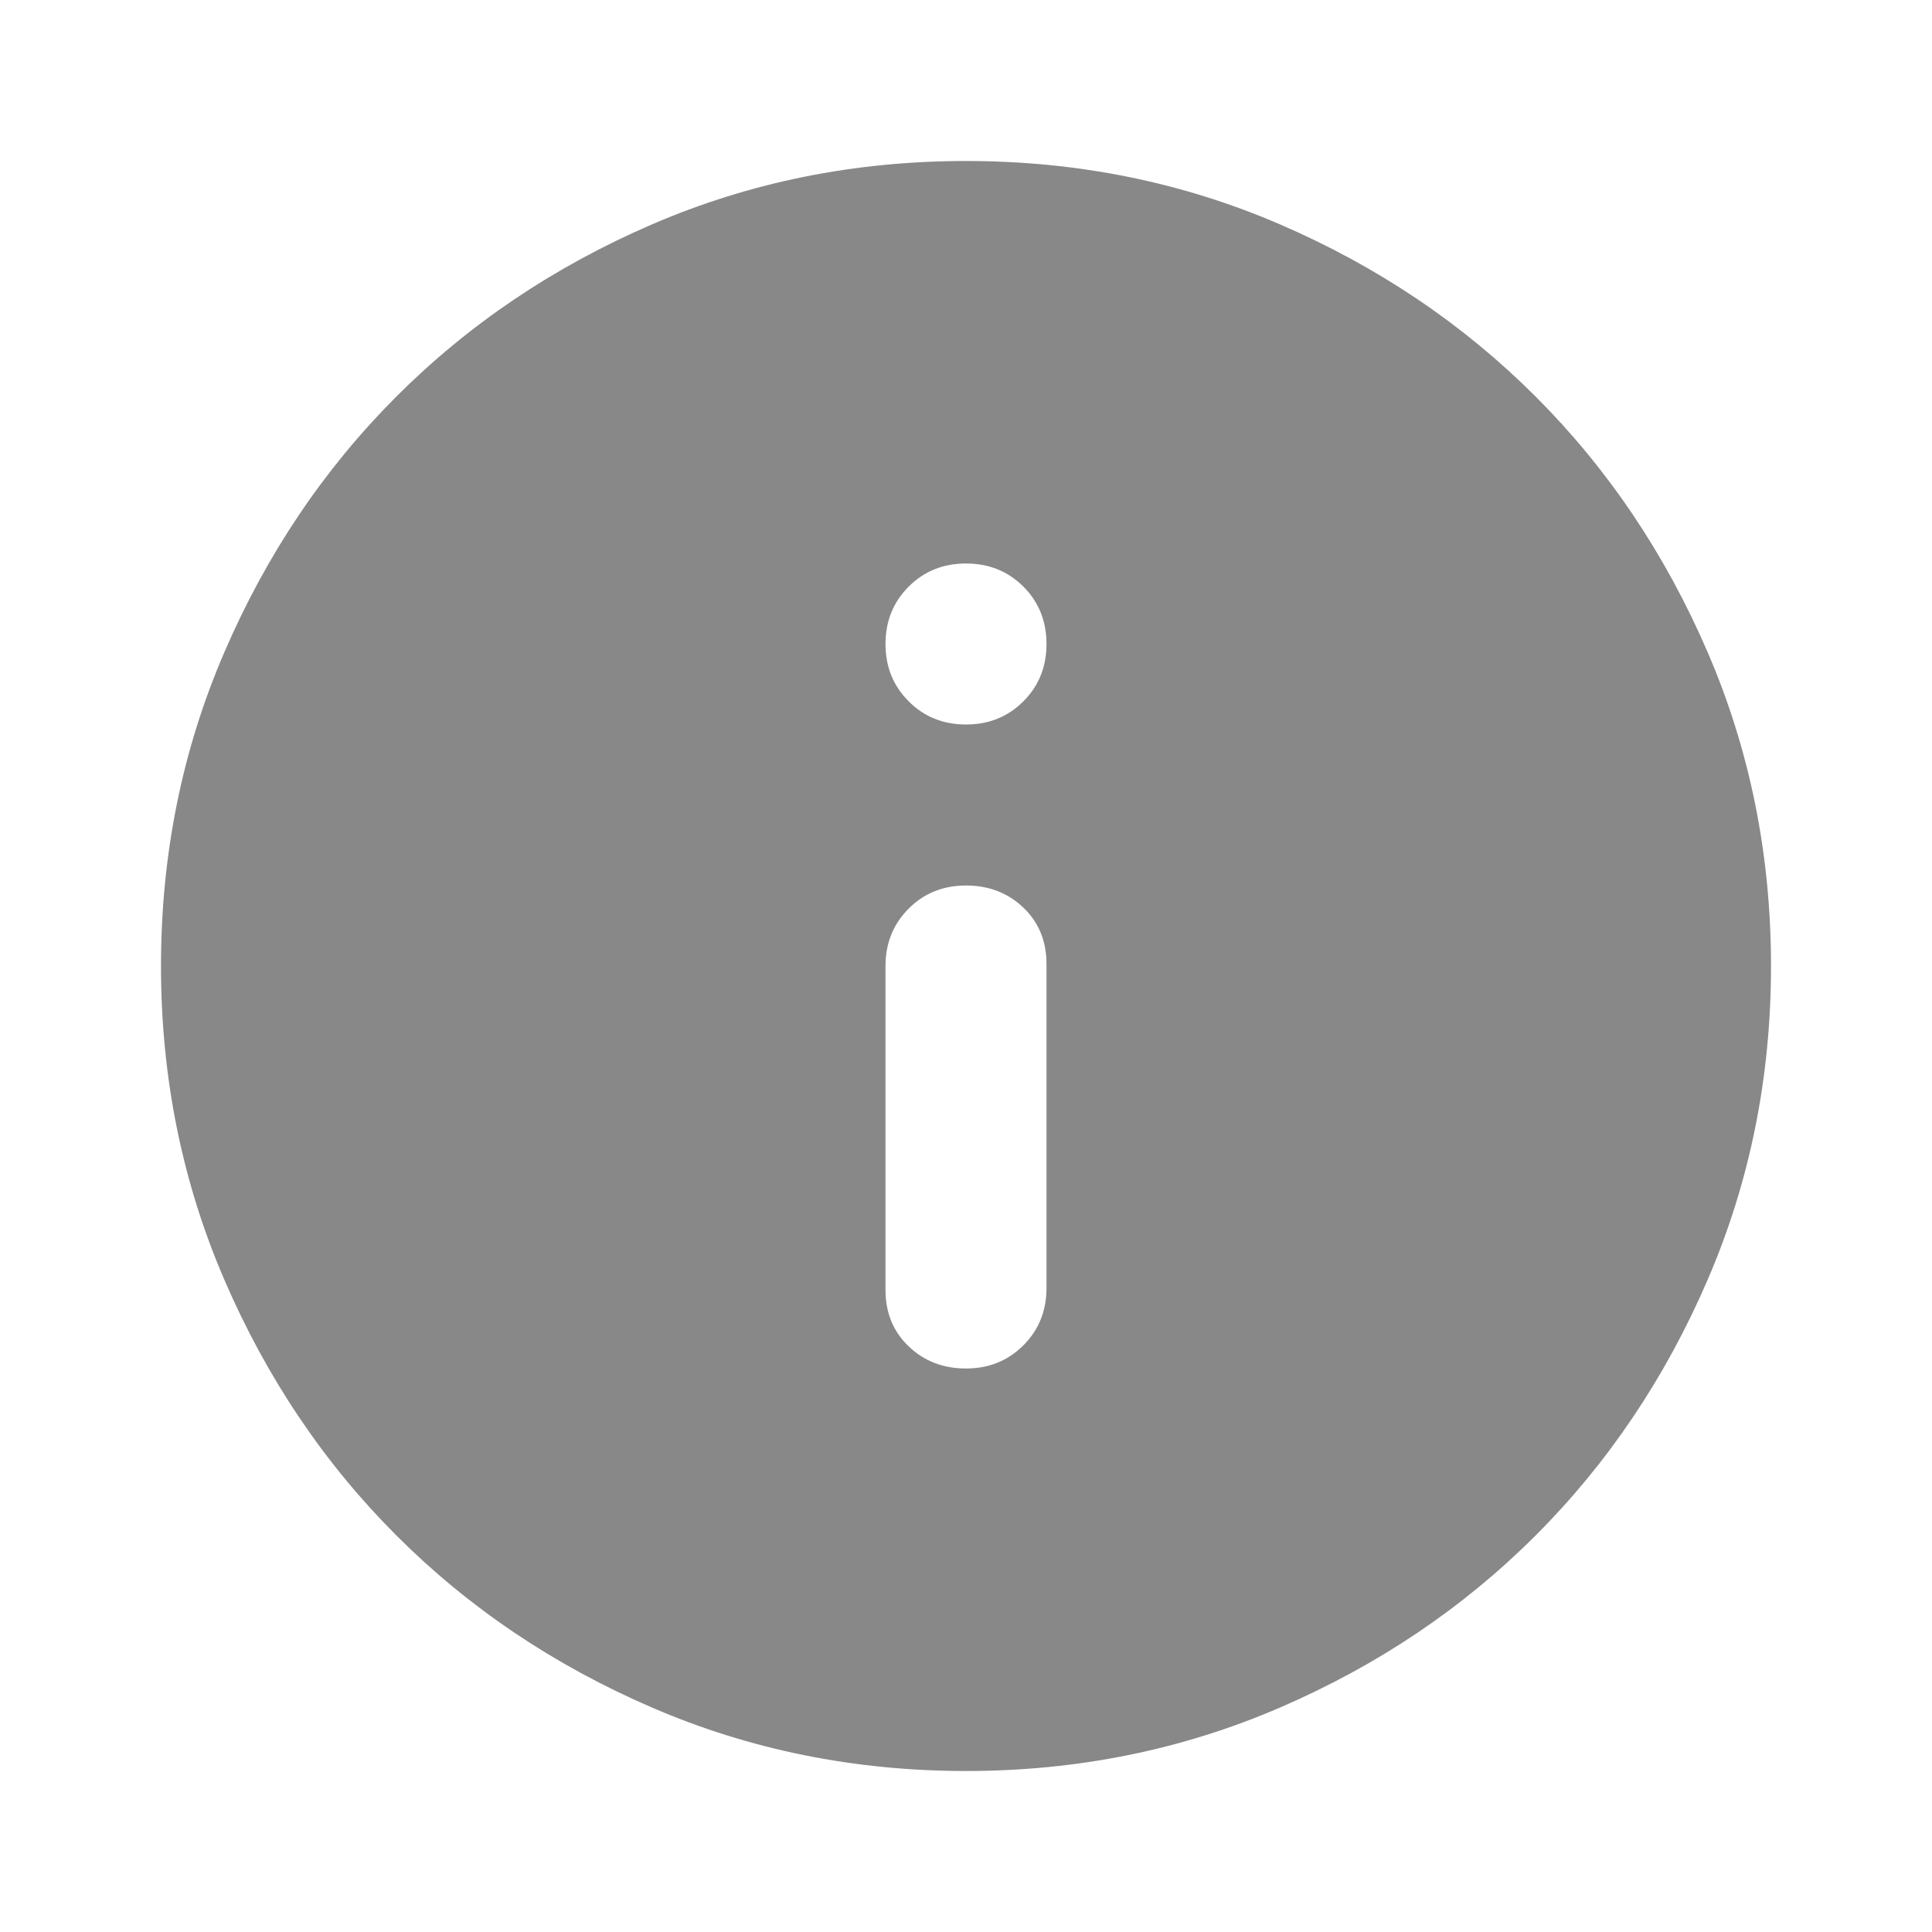
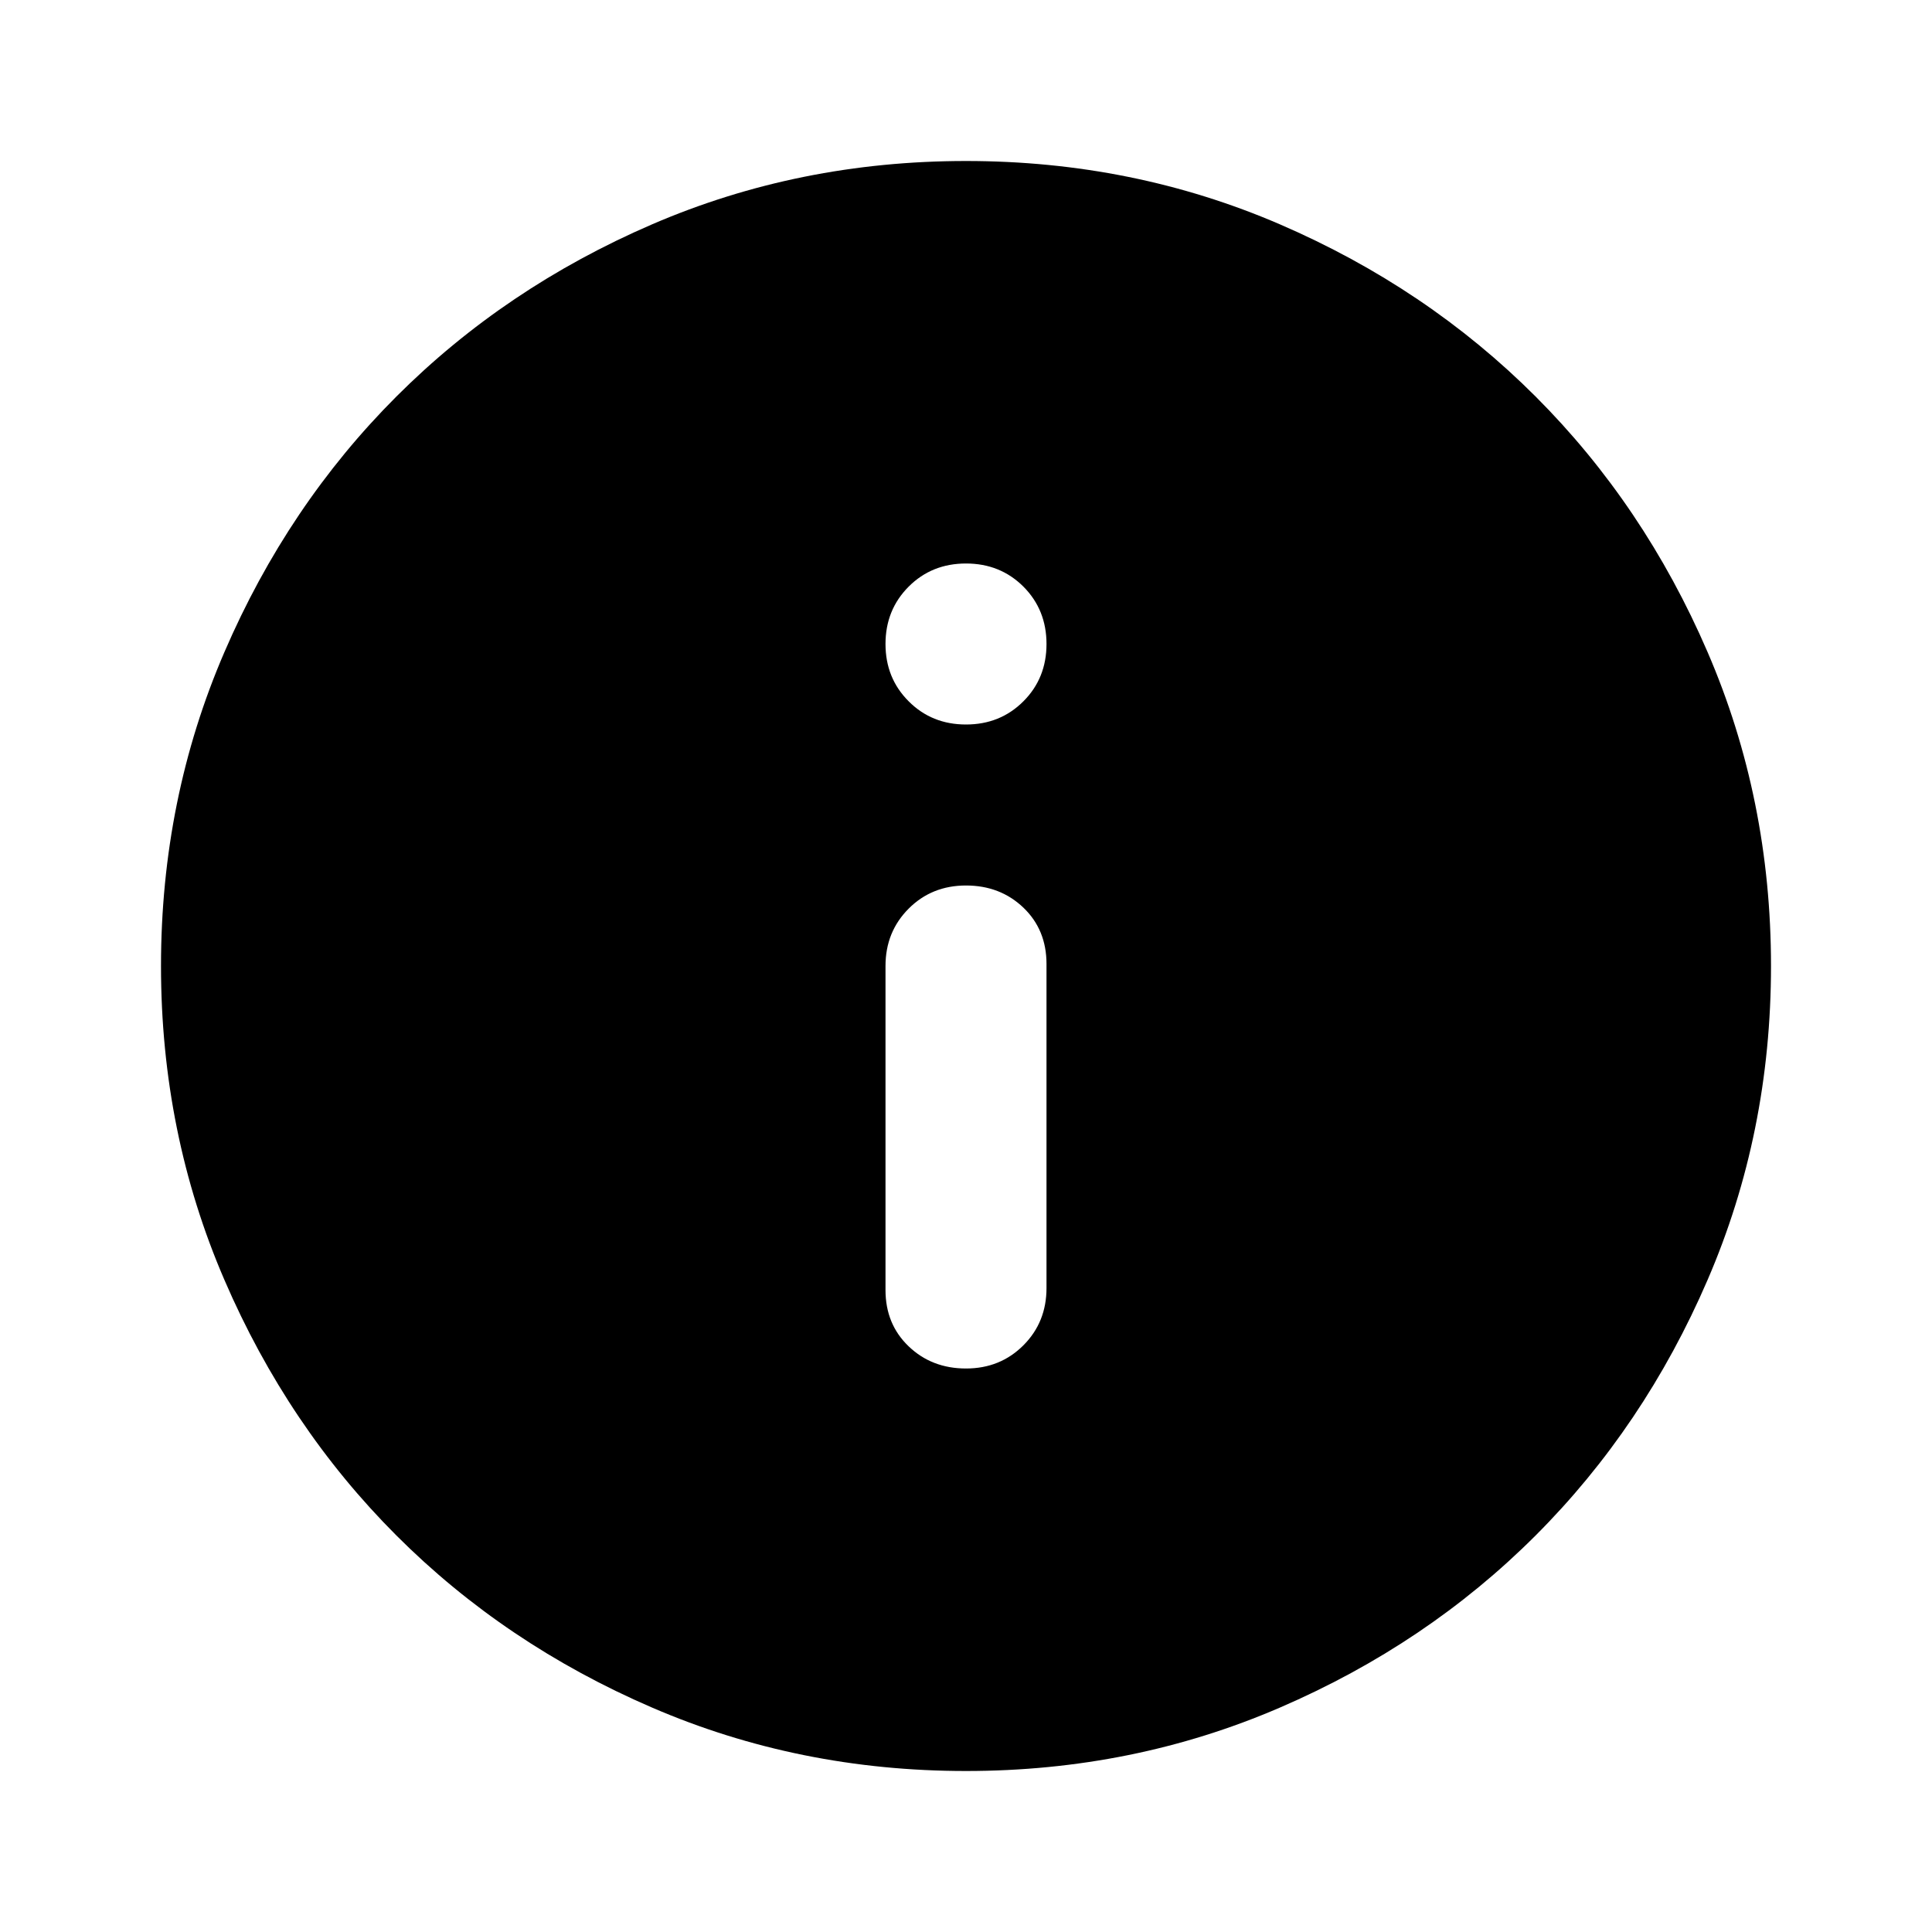
<svg xmlns="http://www.w3.org/2000/svg" width="1em" height="1em" viewBox="0 0 24 24">
-   <path fill="#888888" d="M12 17q.425 0 .713-.288Q13 16.425 13 16v-4.025q0-.425-.287-.7Q12.425 11 12 11t-.712.287Q11 11.575 11 12v4.025q0 .425.288.7q.287.275.712.275Zm0-8q.425 0 .713-.288Q13 8.425 13 8t-.287-.713Q12.425 7 12 7t-.712.287Q11 7.575 11 8t.288.712Q11.575 9 12 9Zm0 13q-2.075 0-3.9-.788q-1.825-.787-3.175-2.137q-1.35-1.35-2.137-3.175Q2 14.075 2 12t.788-3.9q.787-1.825 2.137-3.175q1.35-1.35 3.175-2.138Q9.925 2 12 2t3.9.787q1.825.788 3.175 2.138q1.35 1.35 2.137 3.175Q22 9.925 22 12t-.788 3.9q-.787 1.825-2.137 3.175q-1.35 1.35-3.175 2.137Q14.075 22 12 22Z" />
+   <path fill="currentColor" d="M12 17q.425 0 .713-.288Q13 16.425 13 16v-4.025q0-.425-.287-.7Q12.425 11 12 11t-.712.287Q11 11.575 11 12v4.025q0 .425.288.7q.287.275.712.275Zm0-8q.425 0 .713-.288Q13 8.425 13 8t-.287-.713Q12.425 7 12 7t-.712.287Q11 7.575 11 8t.288.712Q11.575 9 12 9Zm0 13q-2.075 0-3.9-.788q-1.825-.787-3.175-2.137q-1.35-1.35-2.137-3.175Q2 14.075 2 12t.788-3.9q.787-1.825 2.137-3.175q1.35-1.35 3.175-2.138Q9.925 2 12 2t3.9.787q1.825.788 3.175 2.138q1.35 1.35 2.137 3.175Q22 9.925 22 12t-.788 3.9q-.787 1.825-2.137 3.175q-1.35 1.35-3.175 2.137Q14.075 22 12 22Z">
+   </path>
</svg>
